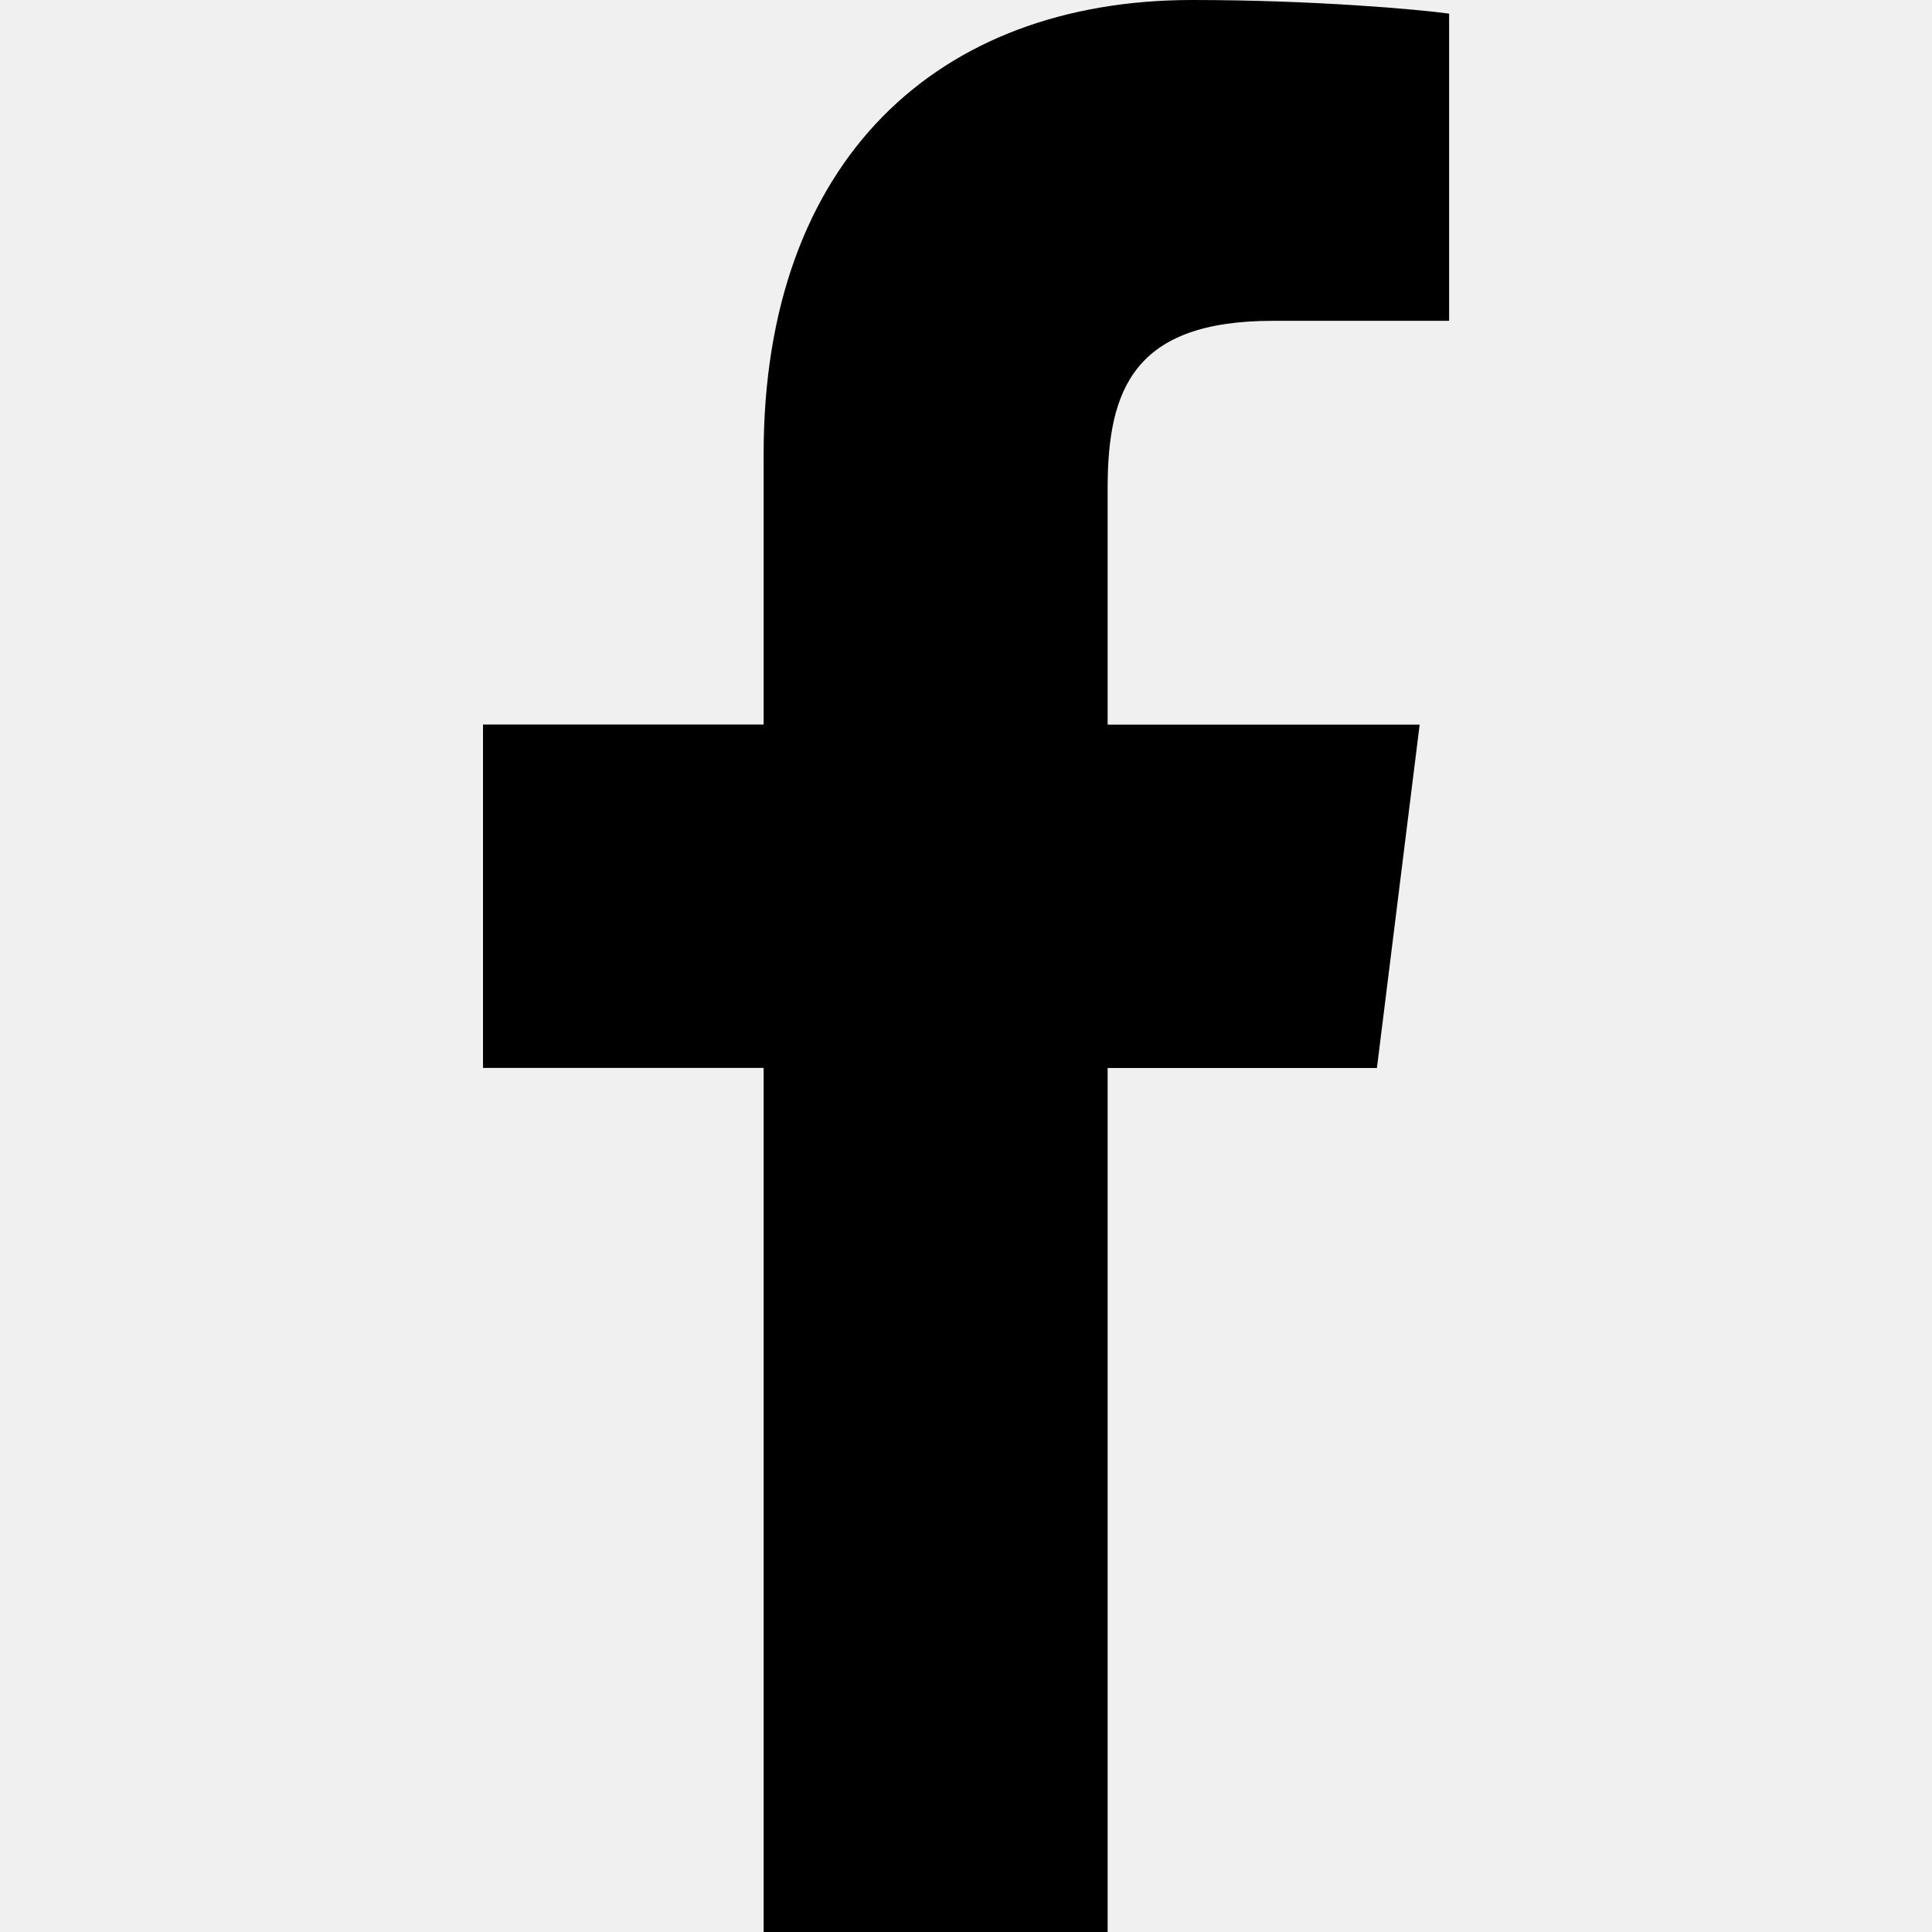
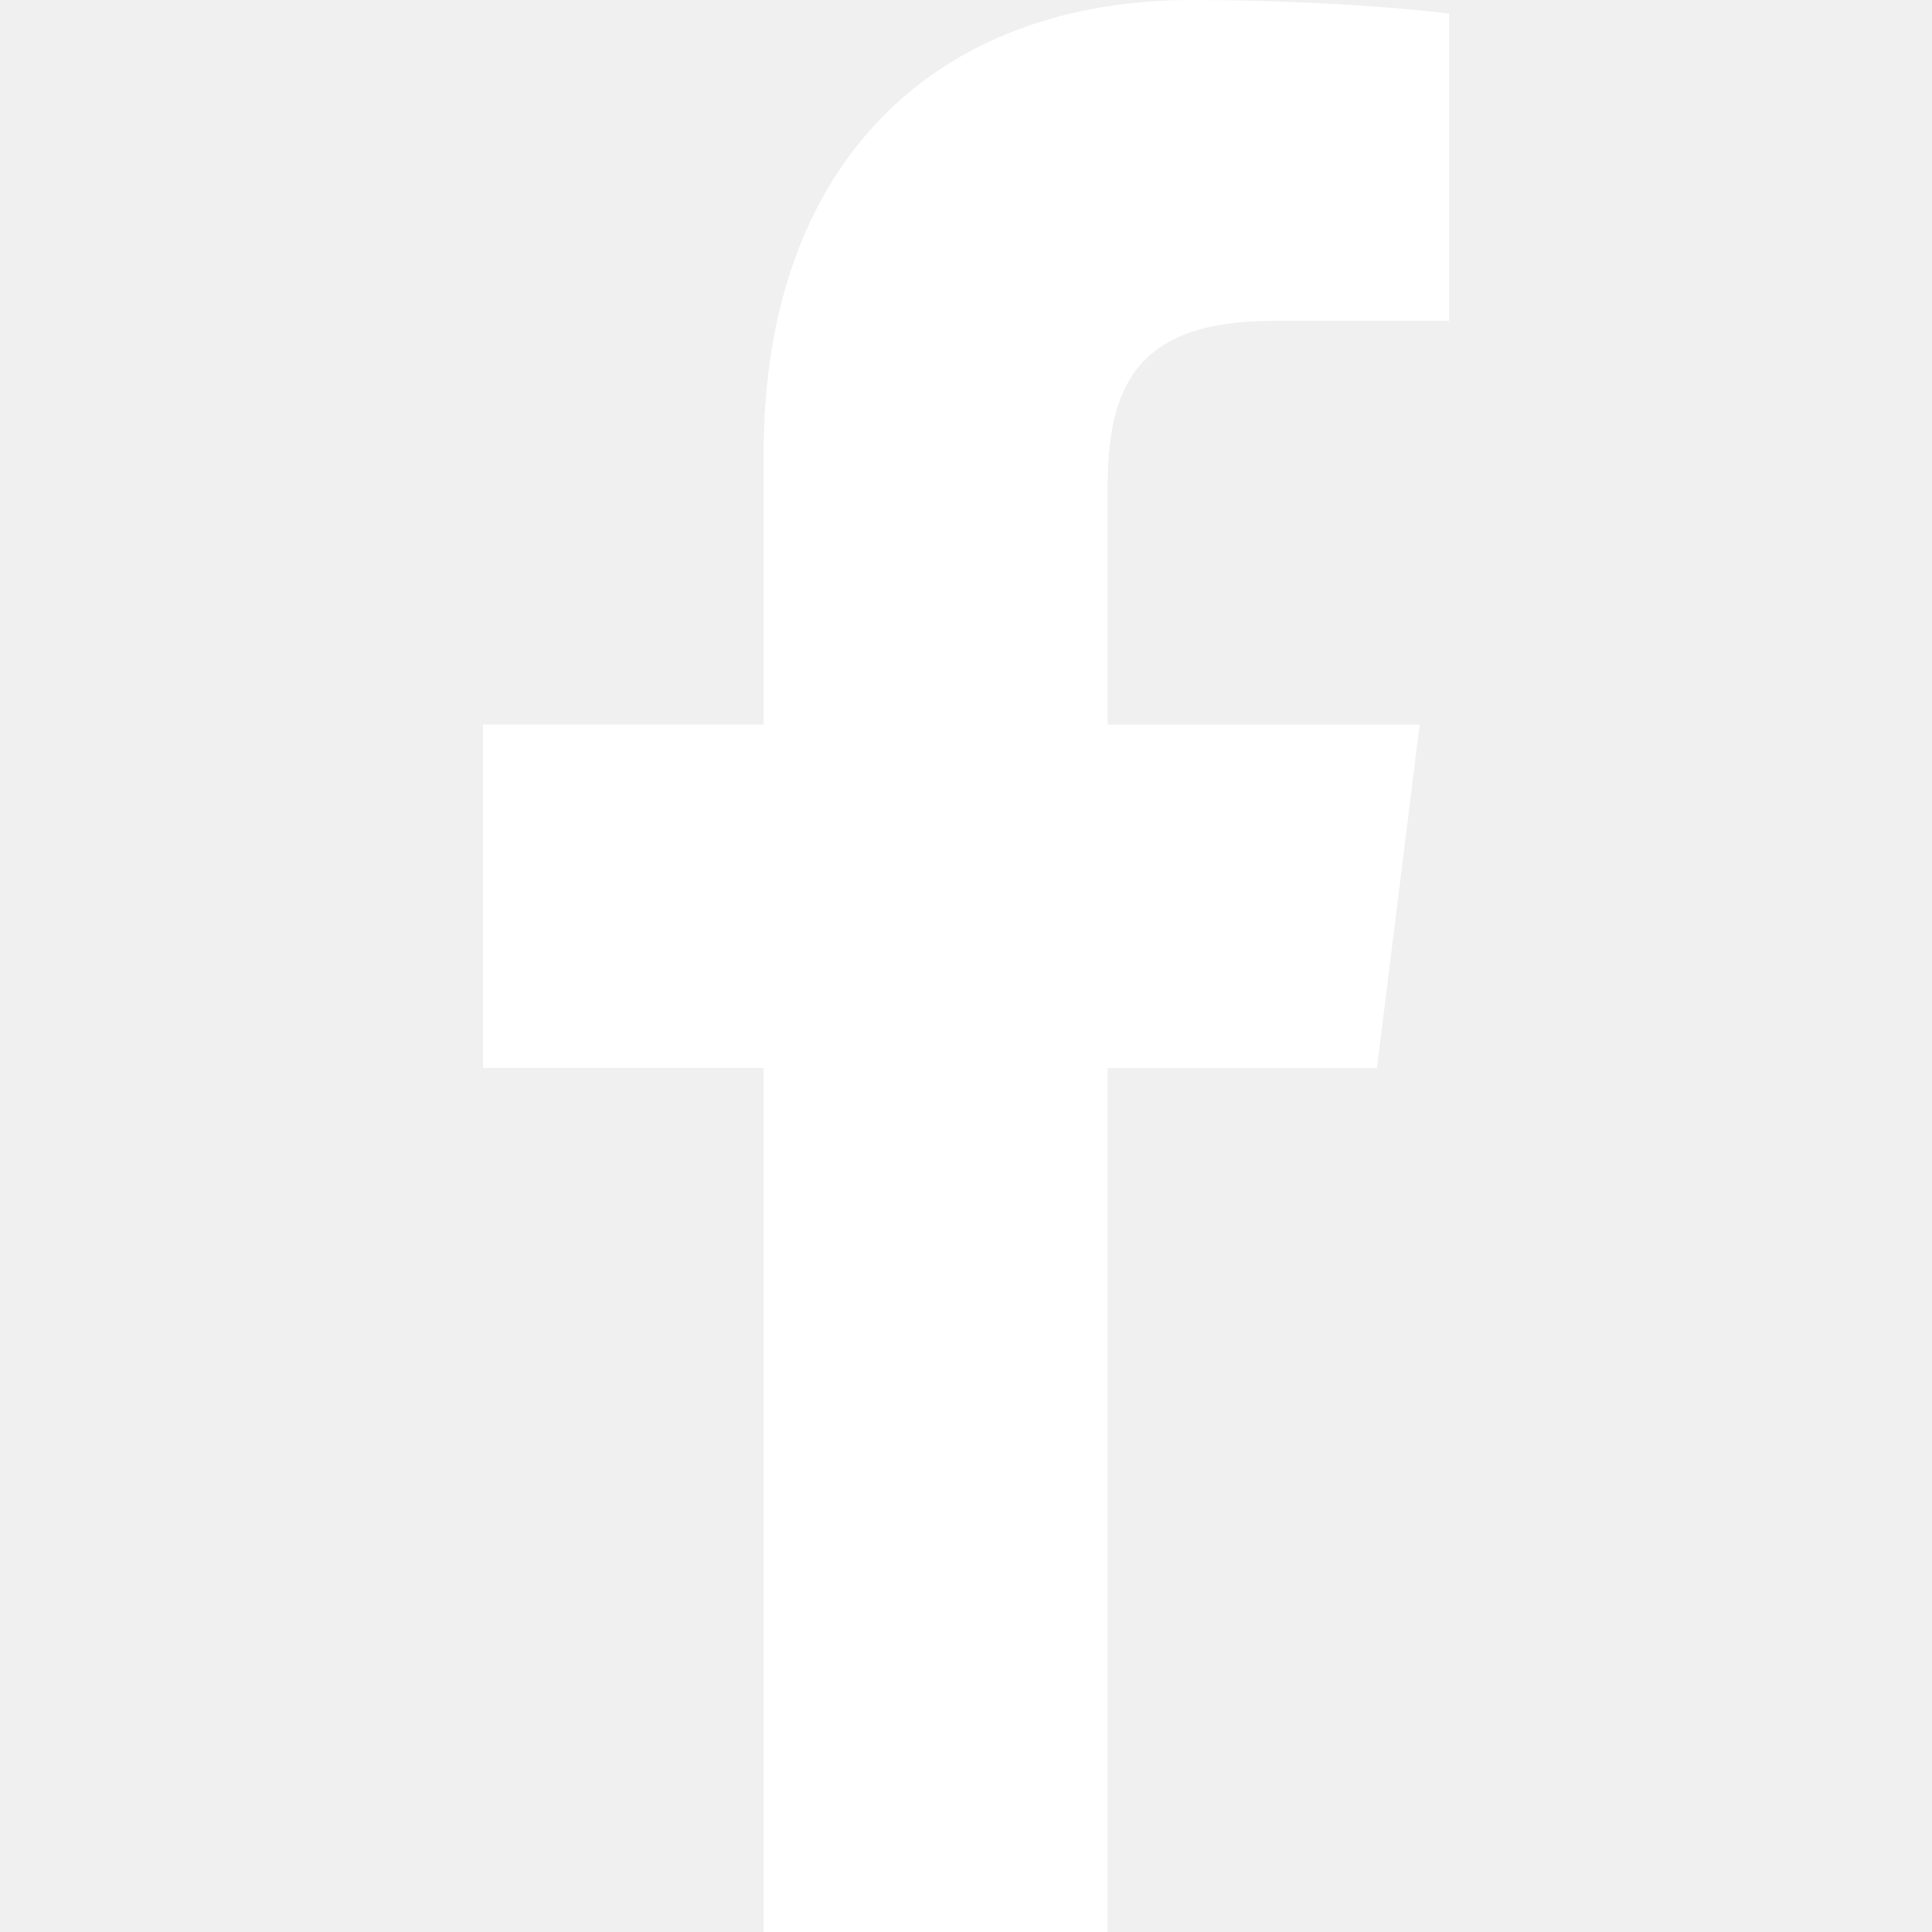
<svg xmlns="http://www.w3.org/2000/svg" width="16" height="16" viewBox="0 0 16 16" fill="none">
-   <path d="M10.54 2.657H12.001V0.113C11.749 0.078 10.882 0 9.873 0C7.767 0 6.324 1.325 6.324 3.759V6H4V8.844H6.324V16H9.173V8.845H11.403L11.757 6.001H9.173V4.041C9.173 3.219 9.395 2.657 10.54 2.657V2.657Z" fill="#000000" />
+   <path d="M10.54 2.657H12.001V0.113C11.749 0.078 10.882 0 9.873 0C7.767 0 6.324 1.325 6.324 3.759V6H4V8.844H6.324V16H9.173V8.845H11.403L11.757 6.001H9.173V4.041C9.173 3.219 9.395 2.657 10.54 2.657V2.657Z" fill="white" />
</svg>
